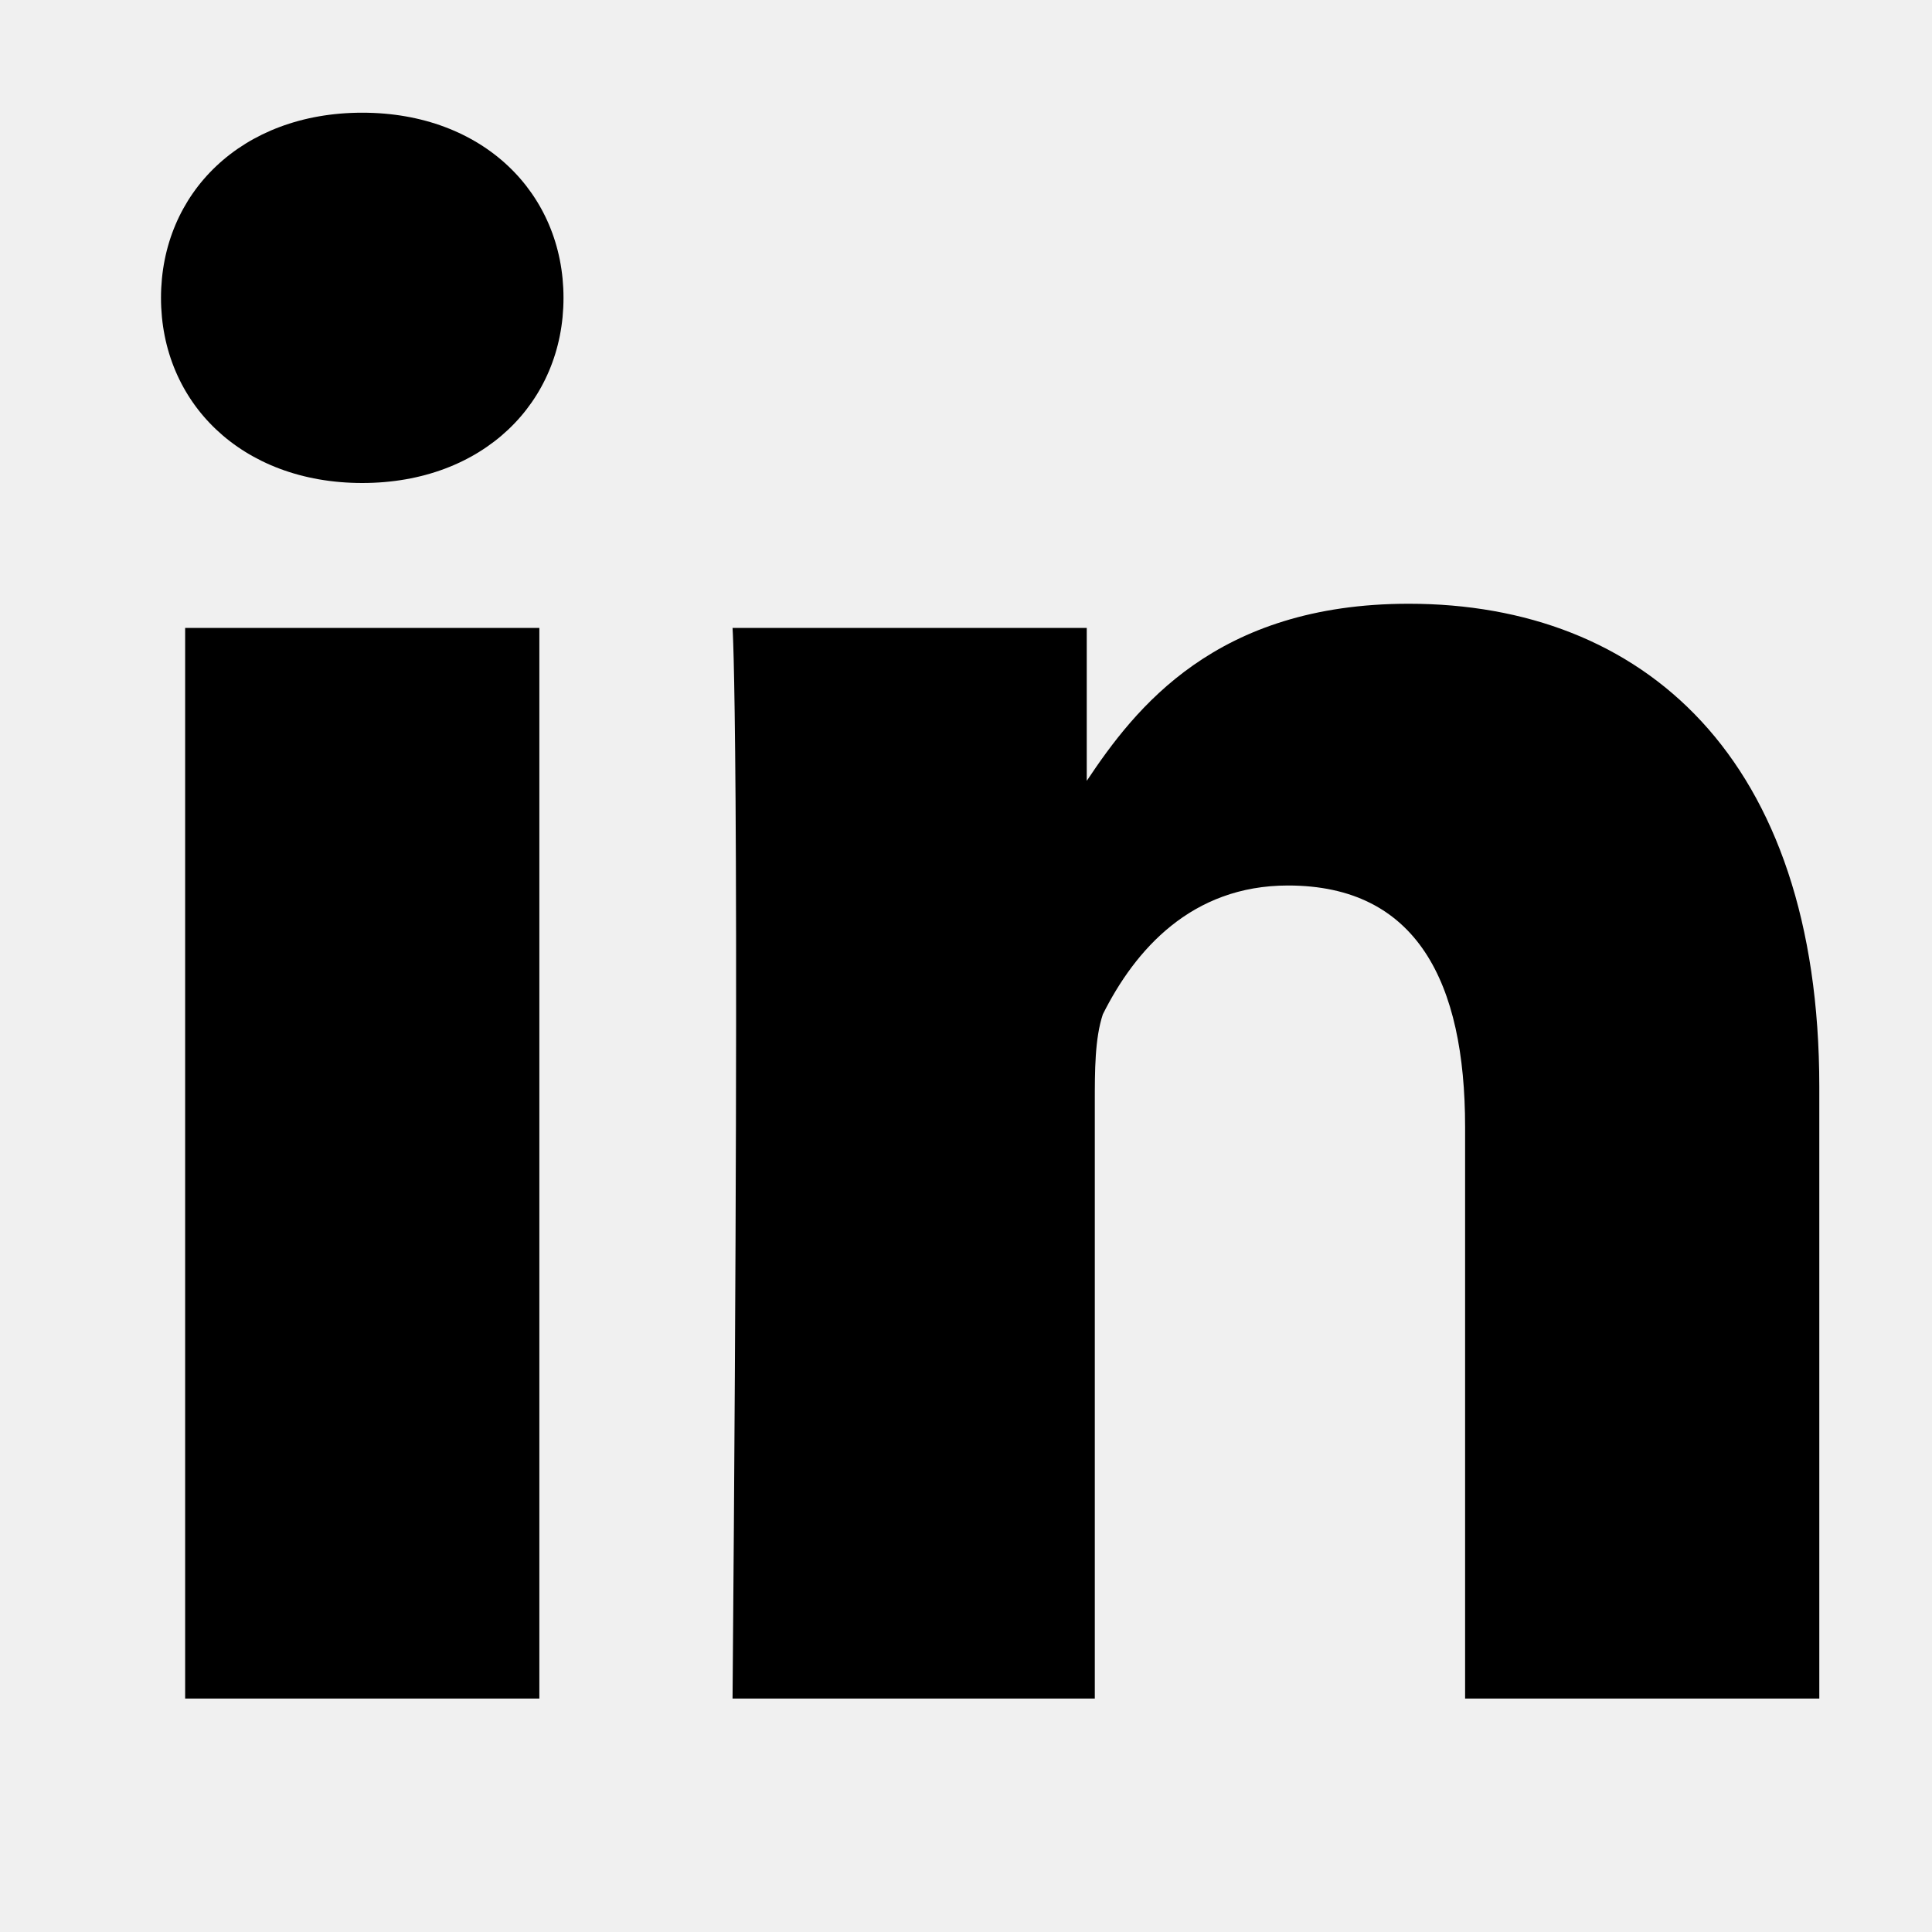
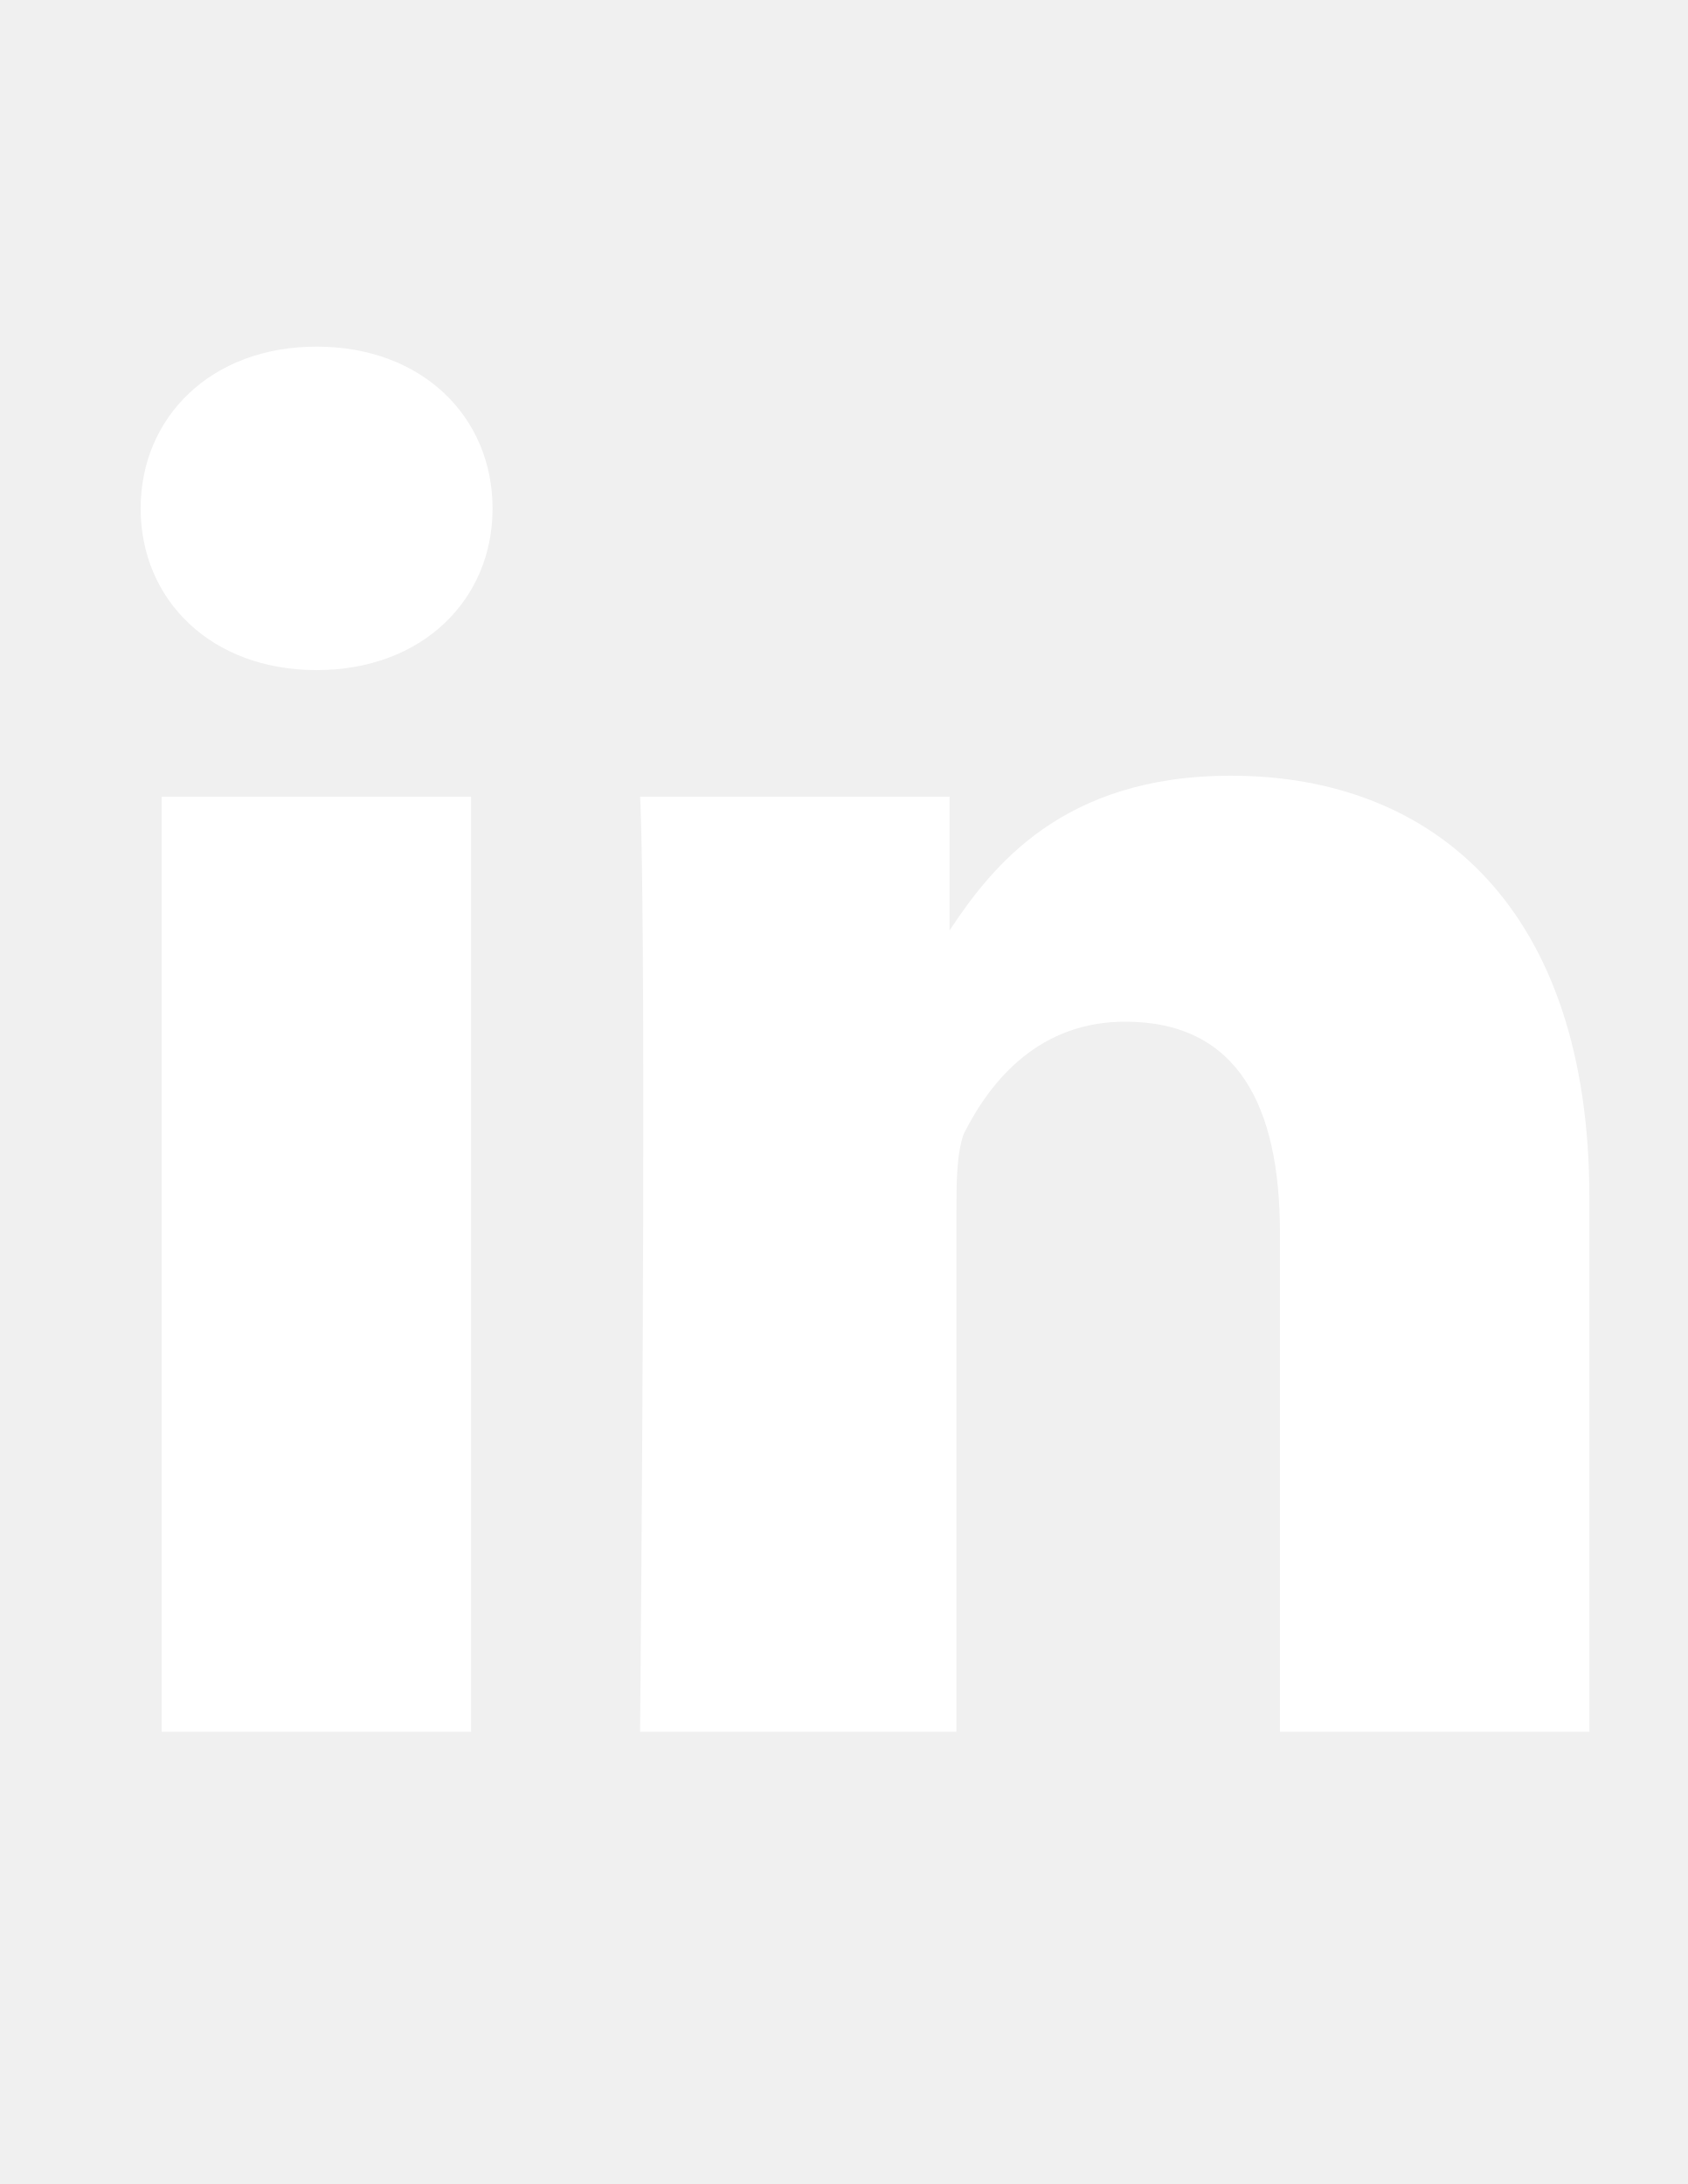
- <svg xmlns="http://www.w3.org/2000/svg" version="1.1" id="Layer_1" x="0px" y="0px" viewBox="0 0 24 24" enable-background="new 0 0 24 24" xml:space="preserve">
+ <svg xmlns="http://www.w3.org/2000/svg" version="1.1" id="Layer_1" x="0px" y="0px" viewBox="0 0 612 792" enable-background="new 0 0 612 792" xml:space="preserve">
  <g id="Page-1">
    <g id="icon_linkedin">
      <g enable-background="new    ">
-         <path d="M4.5,6L4.5,6C3,6,2,5,2,3.7c0-1.3,1-2.3,2.5-2.3c1.5,0,2.5,1,2.5,2.3C7,5,6,6,4.5,6z M6.7,21.1H2.3V7.8h4.4V21.1z      M22.6,21.1h-4.4V14c0-1.8-0.6-3-2.2-3c-1.2,0-1.9,0.8-2.3,1.6c-0.1,0.3-0.1,0.7-0.1,1.1v7.4H9.1c0.1-12,0-13.3,0-13.3h4.4v1.9h0     c0.6-0.9,1.6-2.2,4-2.2c2.9,0,5.1,1.9,5.1,6V21.1z" />
+         <path fill="#FFFFFF" d="M114.8,243L114.8,243C76.5,243,51,217.5,51,184.4s25.5-58.7,63.8-58.7s63.8,25.5,63.8,58.7     S153,243,114.8,243z M170.8,628H58.6V288.9h112.2V628z M576.3,628H464.1V447c0-45.9-15.3-76.5-56.1-76.5     c-30.6,0-48.4,20.4-58.6,40.8c-2.6,7.6-2.6,17.8-2.6,28V628H232.1c2.6-306,0-339.1,0-339.1h112.2v48.5l0,0     c15.3-23,40.8-56.1,102-56.1c74,0,130,48.4,130,153V628z" />
      </g>
    </g>
  </g>
</svg>
